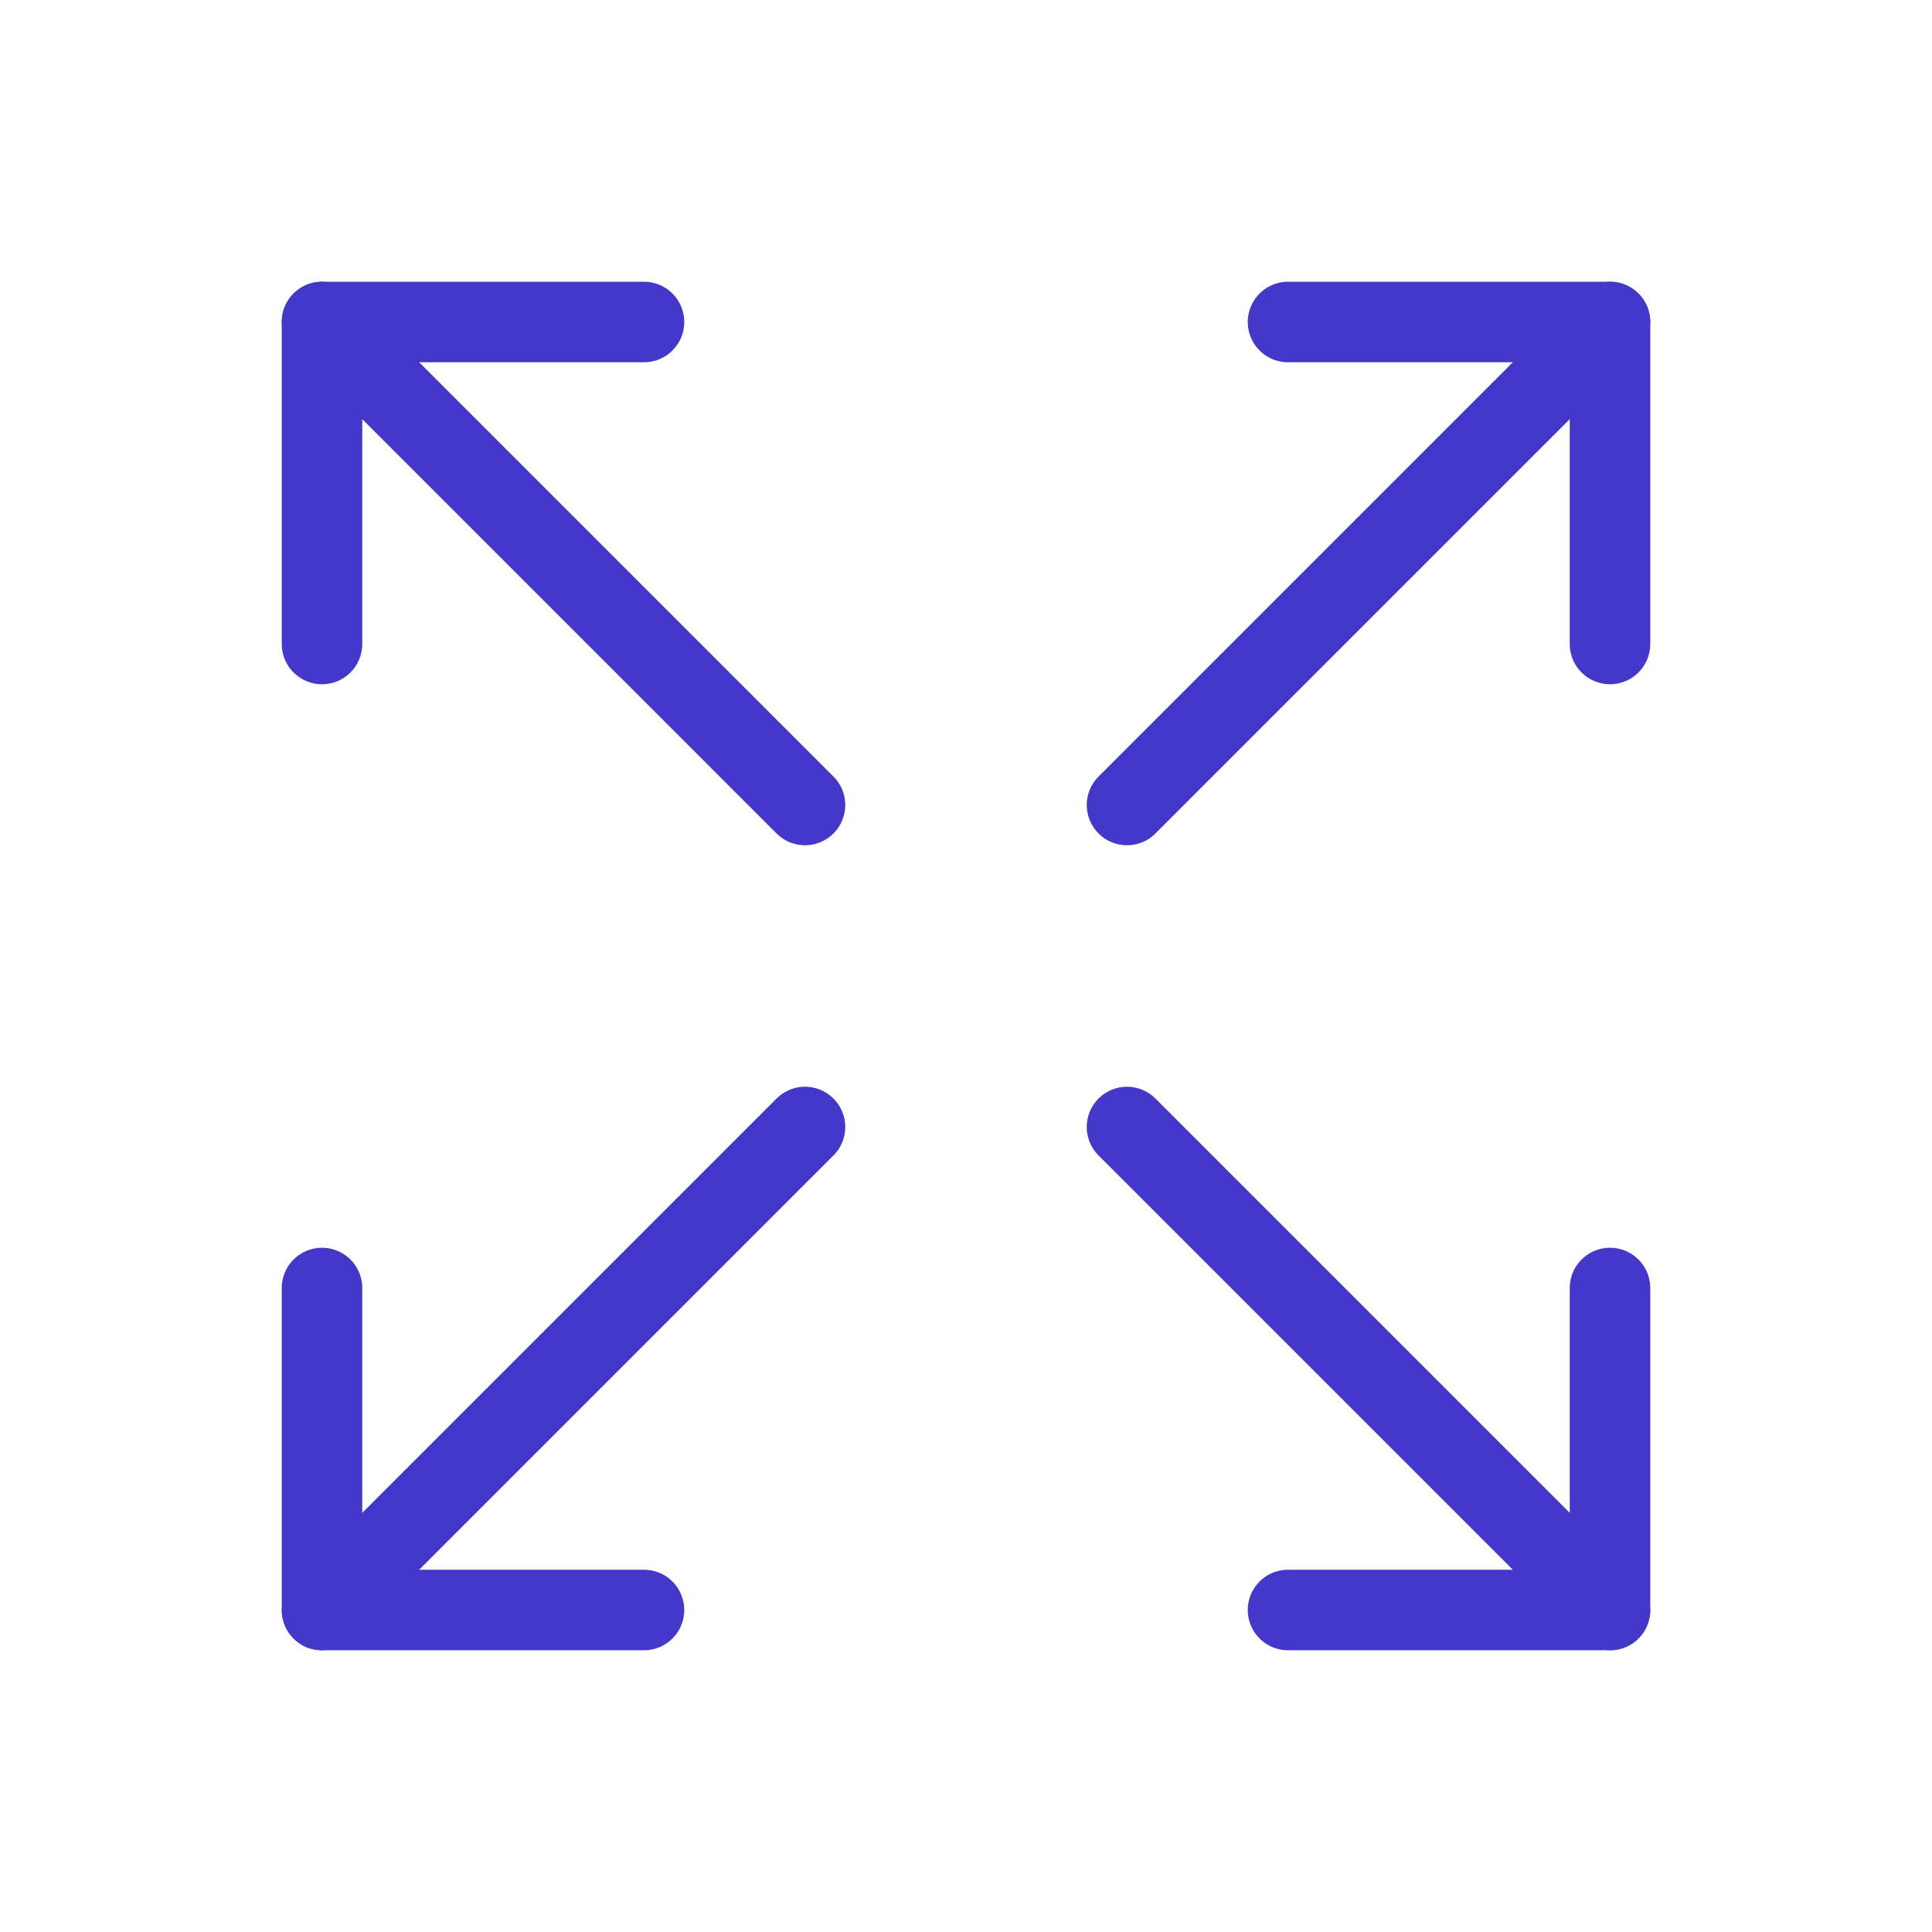
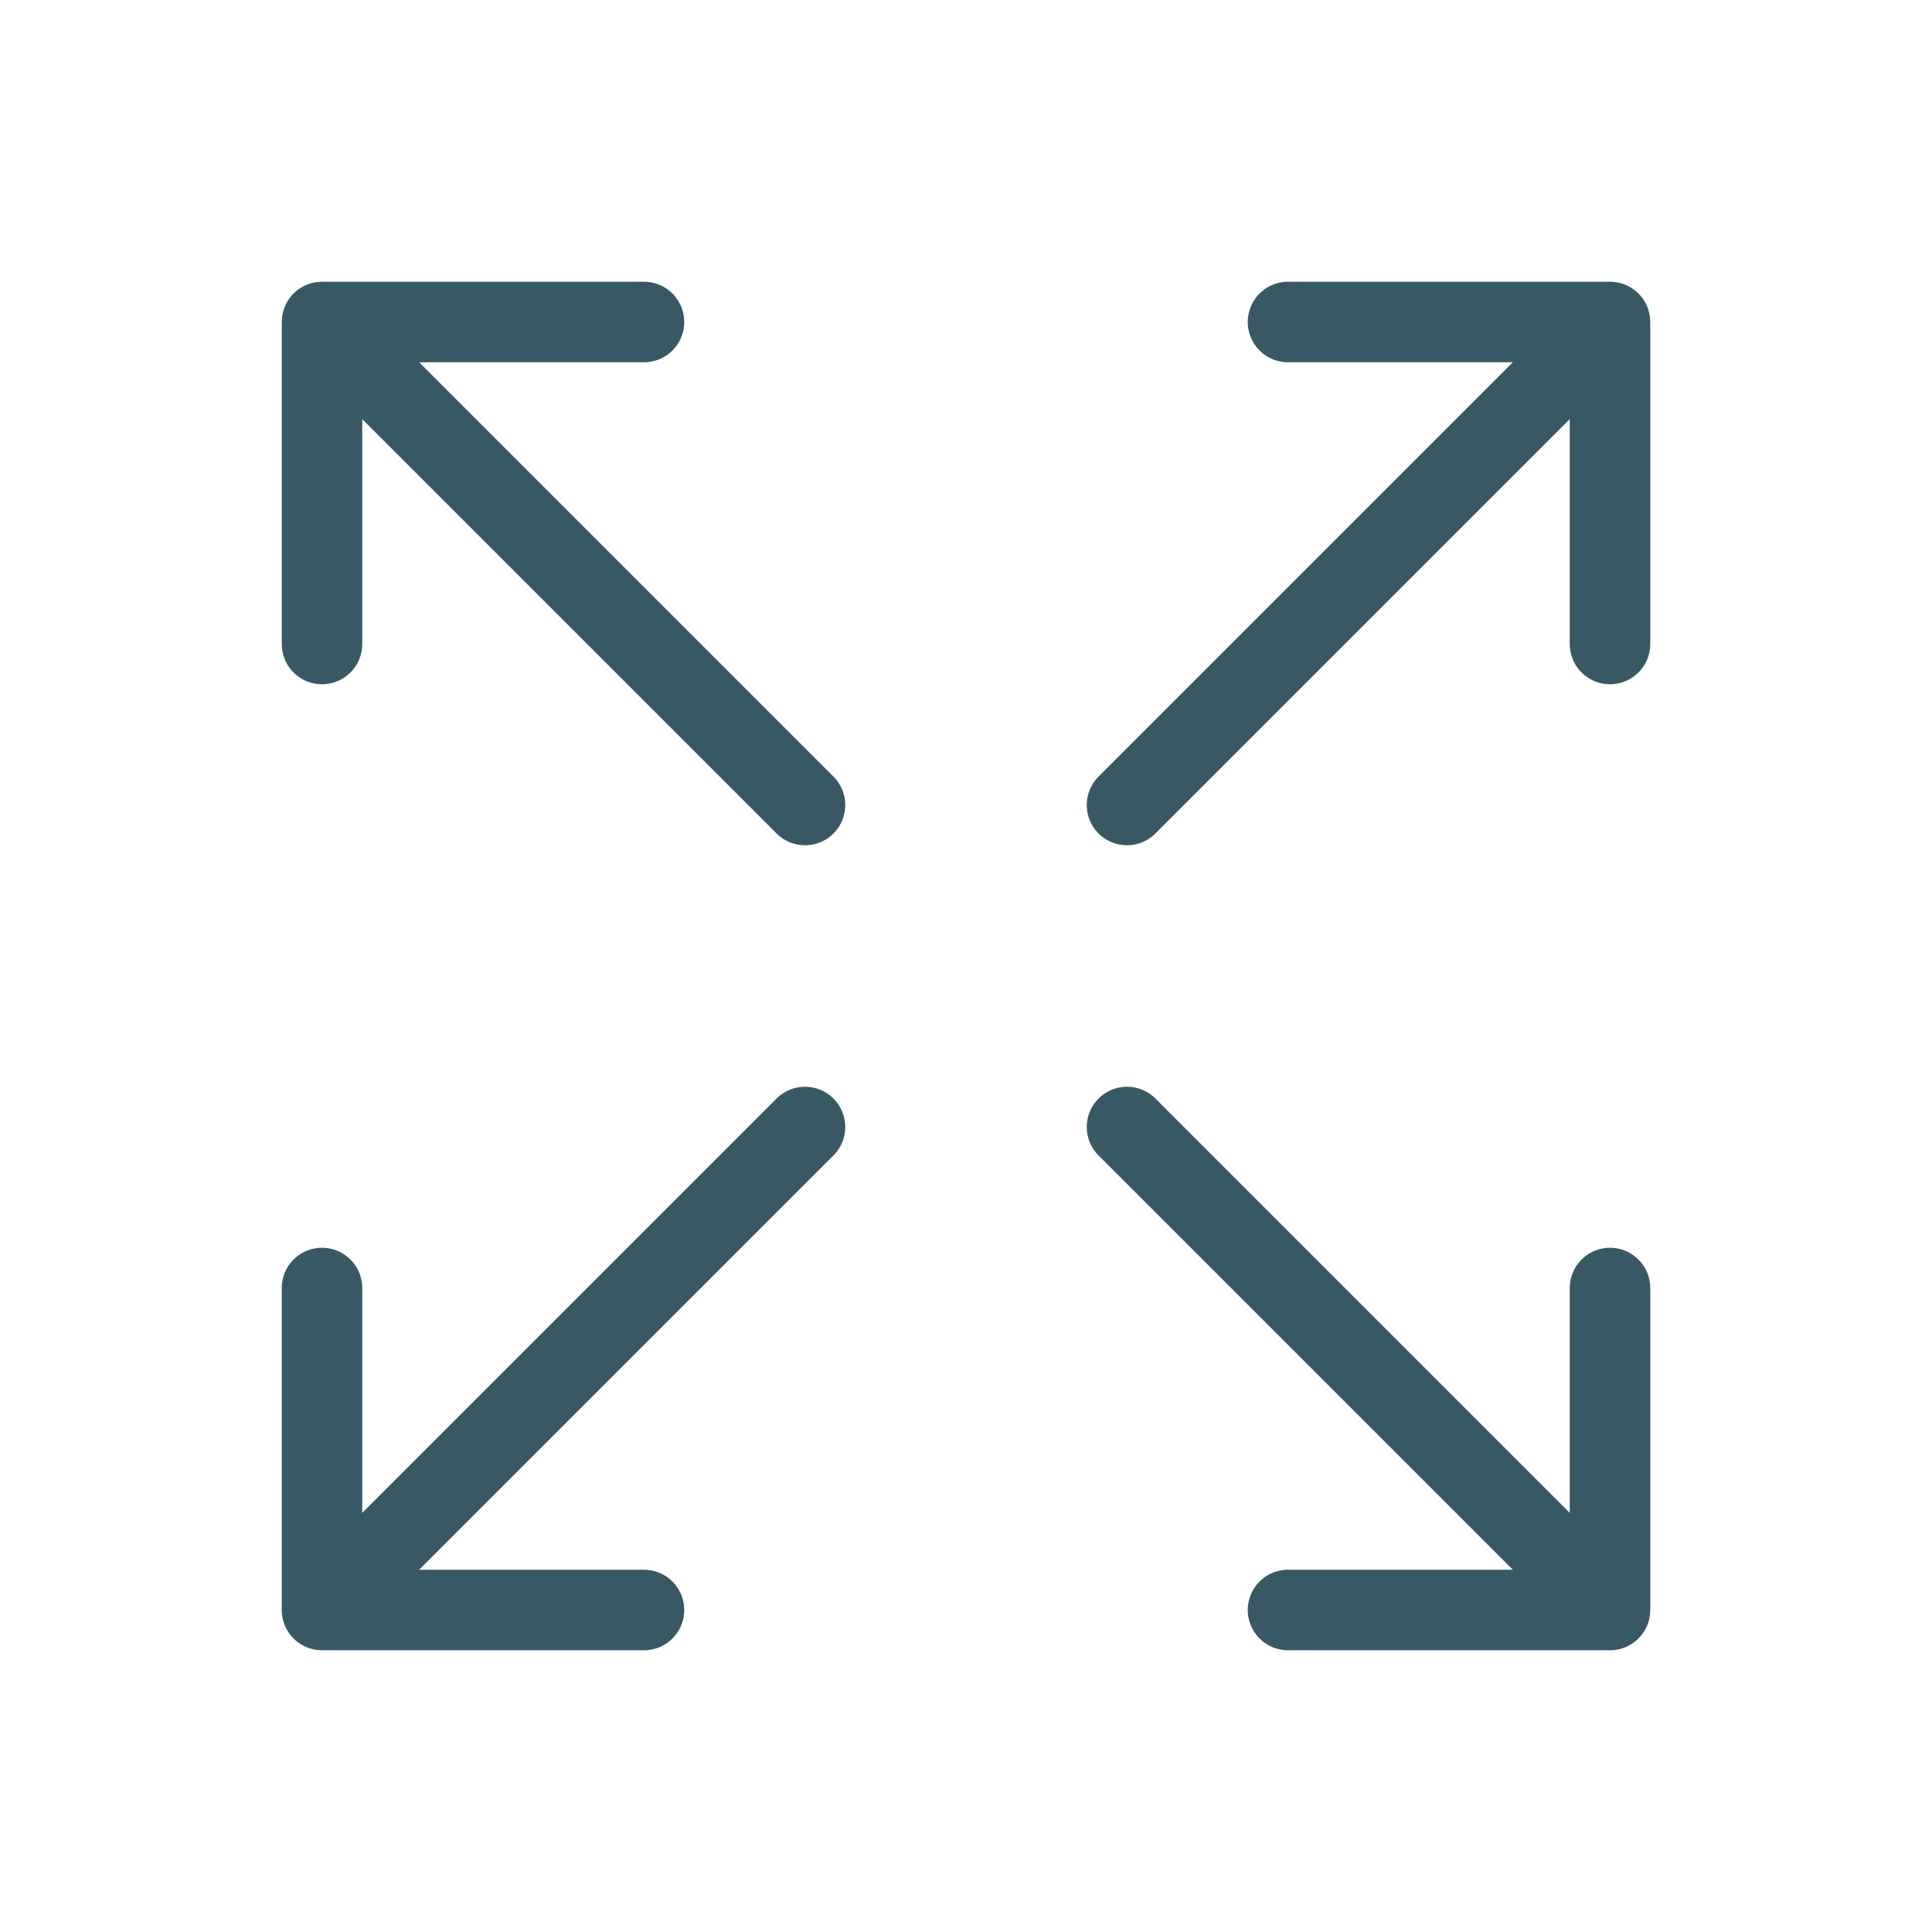
- <svg xmlns="http://www.w3.org/2000/svg" class="icon icon-tabler icon-tabler-arrows-maximize" width="88" height="88" viewBox="0 0 24 24" stroke-width="1" stroke="#4338CA" fill="none" stroke-linecap="round" stroke-linejoin="round">
-   <path stroke="none" d="M0 0h24v24H0z" fill="none" />
-   <path d="M16 4l4 0l0 4" />
-   <path d="M14 10l6 -6" />
-   <path d="M8 20l-4 0l0 -4" />
-   <path d="M4 20l6 -6" />
-   <path d="M16 20l4 0l0 -4" />
-   <path d="M14 14l6 6" />
-   <path d="M8 4l-4 0l0 4" />
-   <path d="M4 4l6 6" />
+ <svg xmlns="http://www.w3.org/2000/svg" class="icon icon-tabler icon-tabler-arrows-maximize" width="88" height="88" viewBox="0 0 24 24" stroke="#385964" fill="none" stroke-linecap="round" stroke-linejoin="round">
+   <path d="M0 0h24v24H0z" stroke="none" />
+   <path d="M16 4h4v4m-6 2l6-6M8 20H4v-4m0 4l6-6m6 6h4v-4m-6-2l6 6M8 4H4v4m0-4l6 6" />
</svg>
